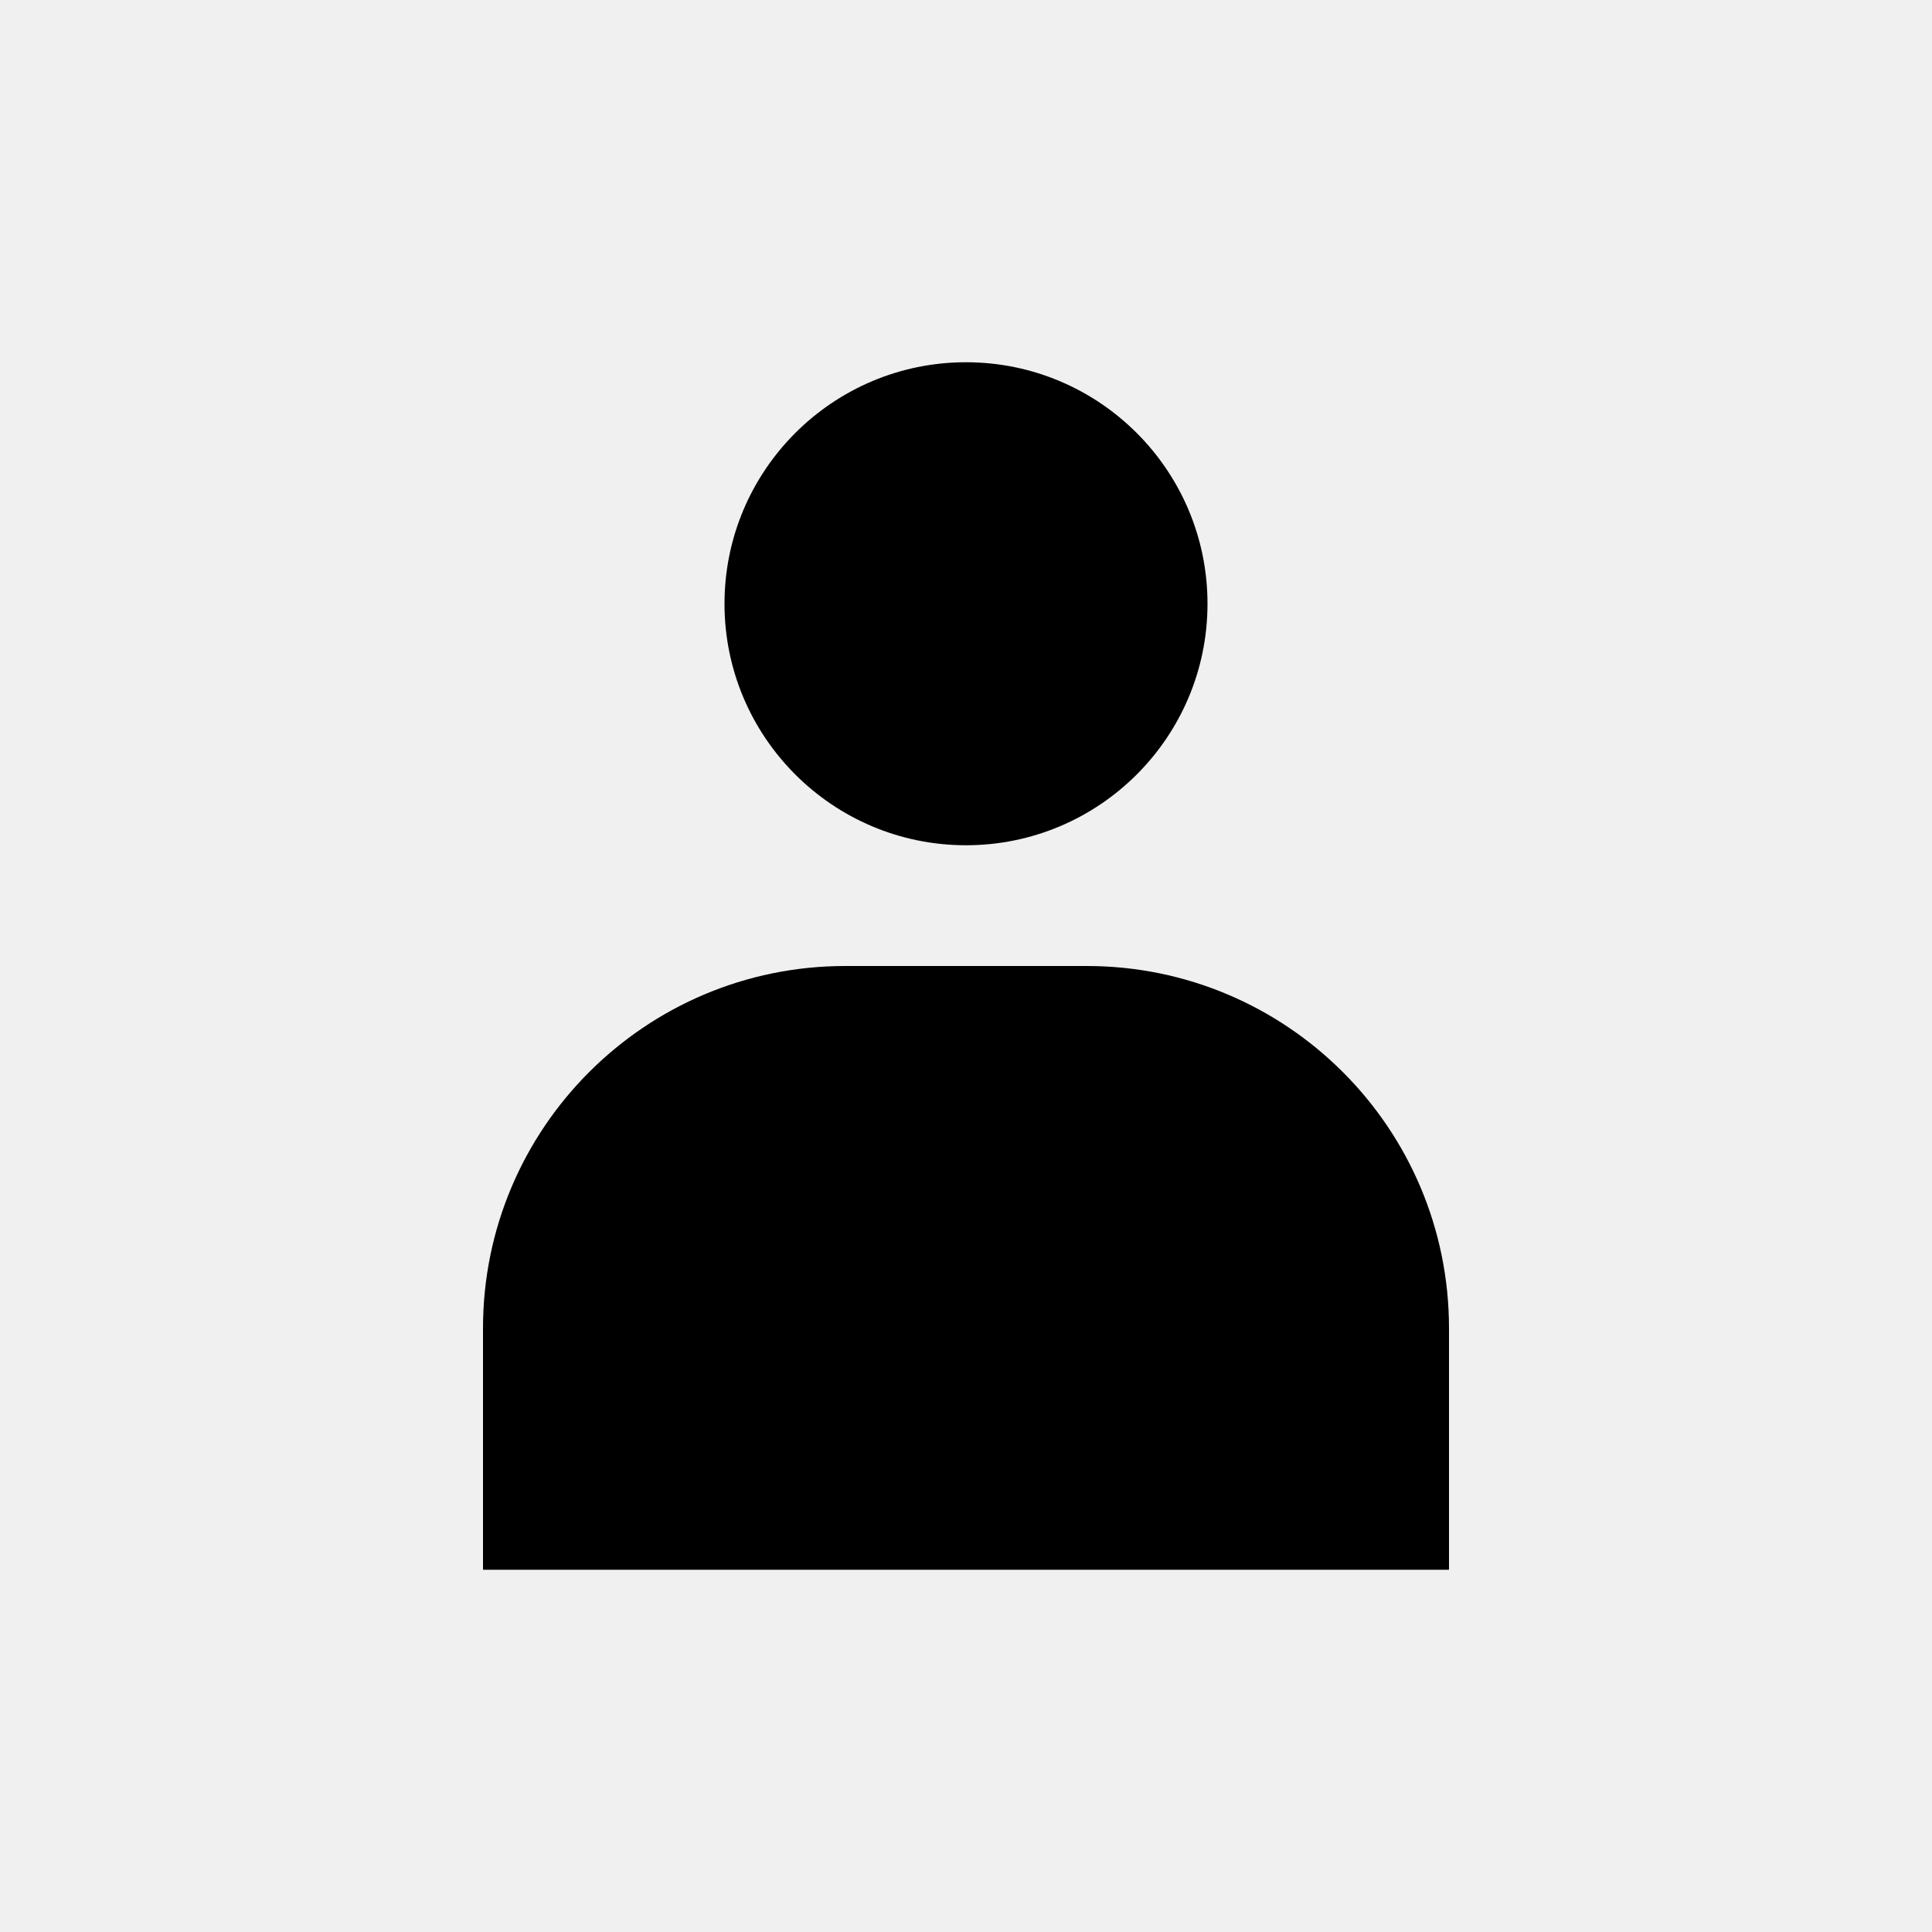
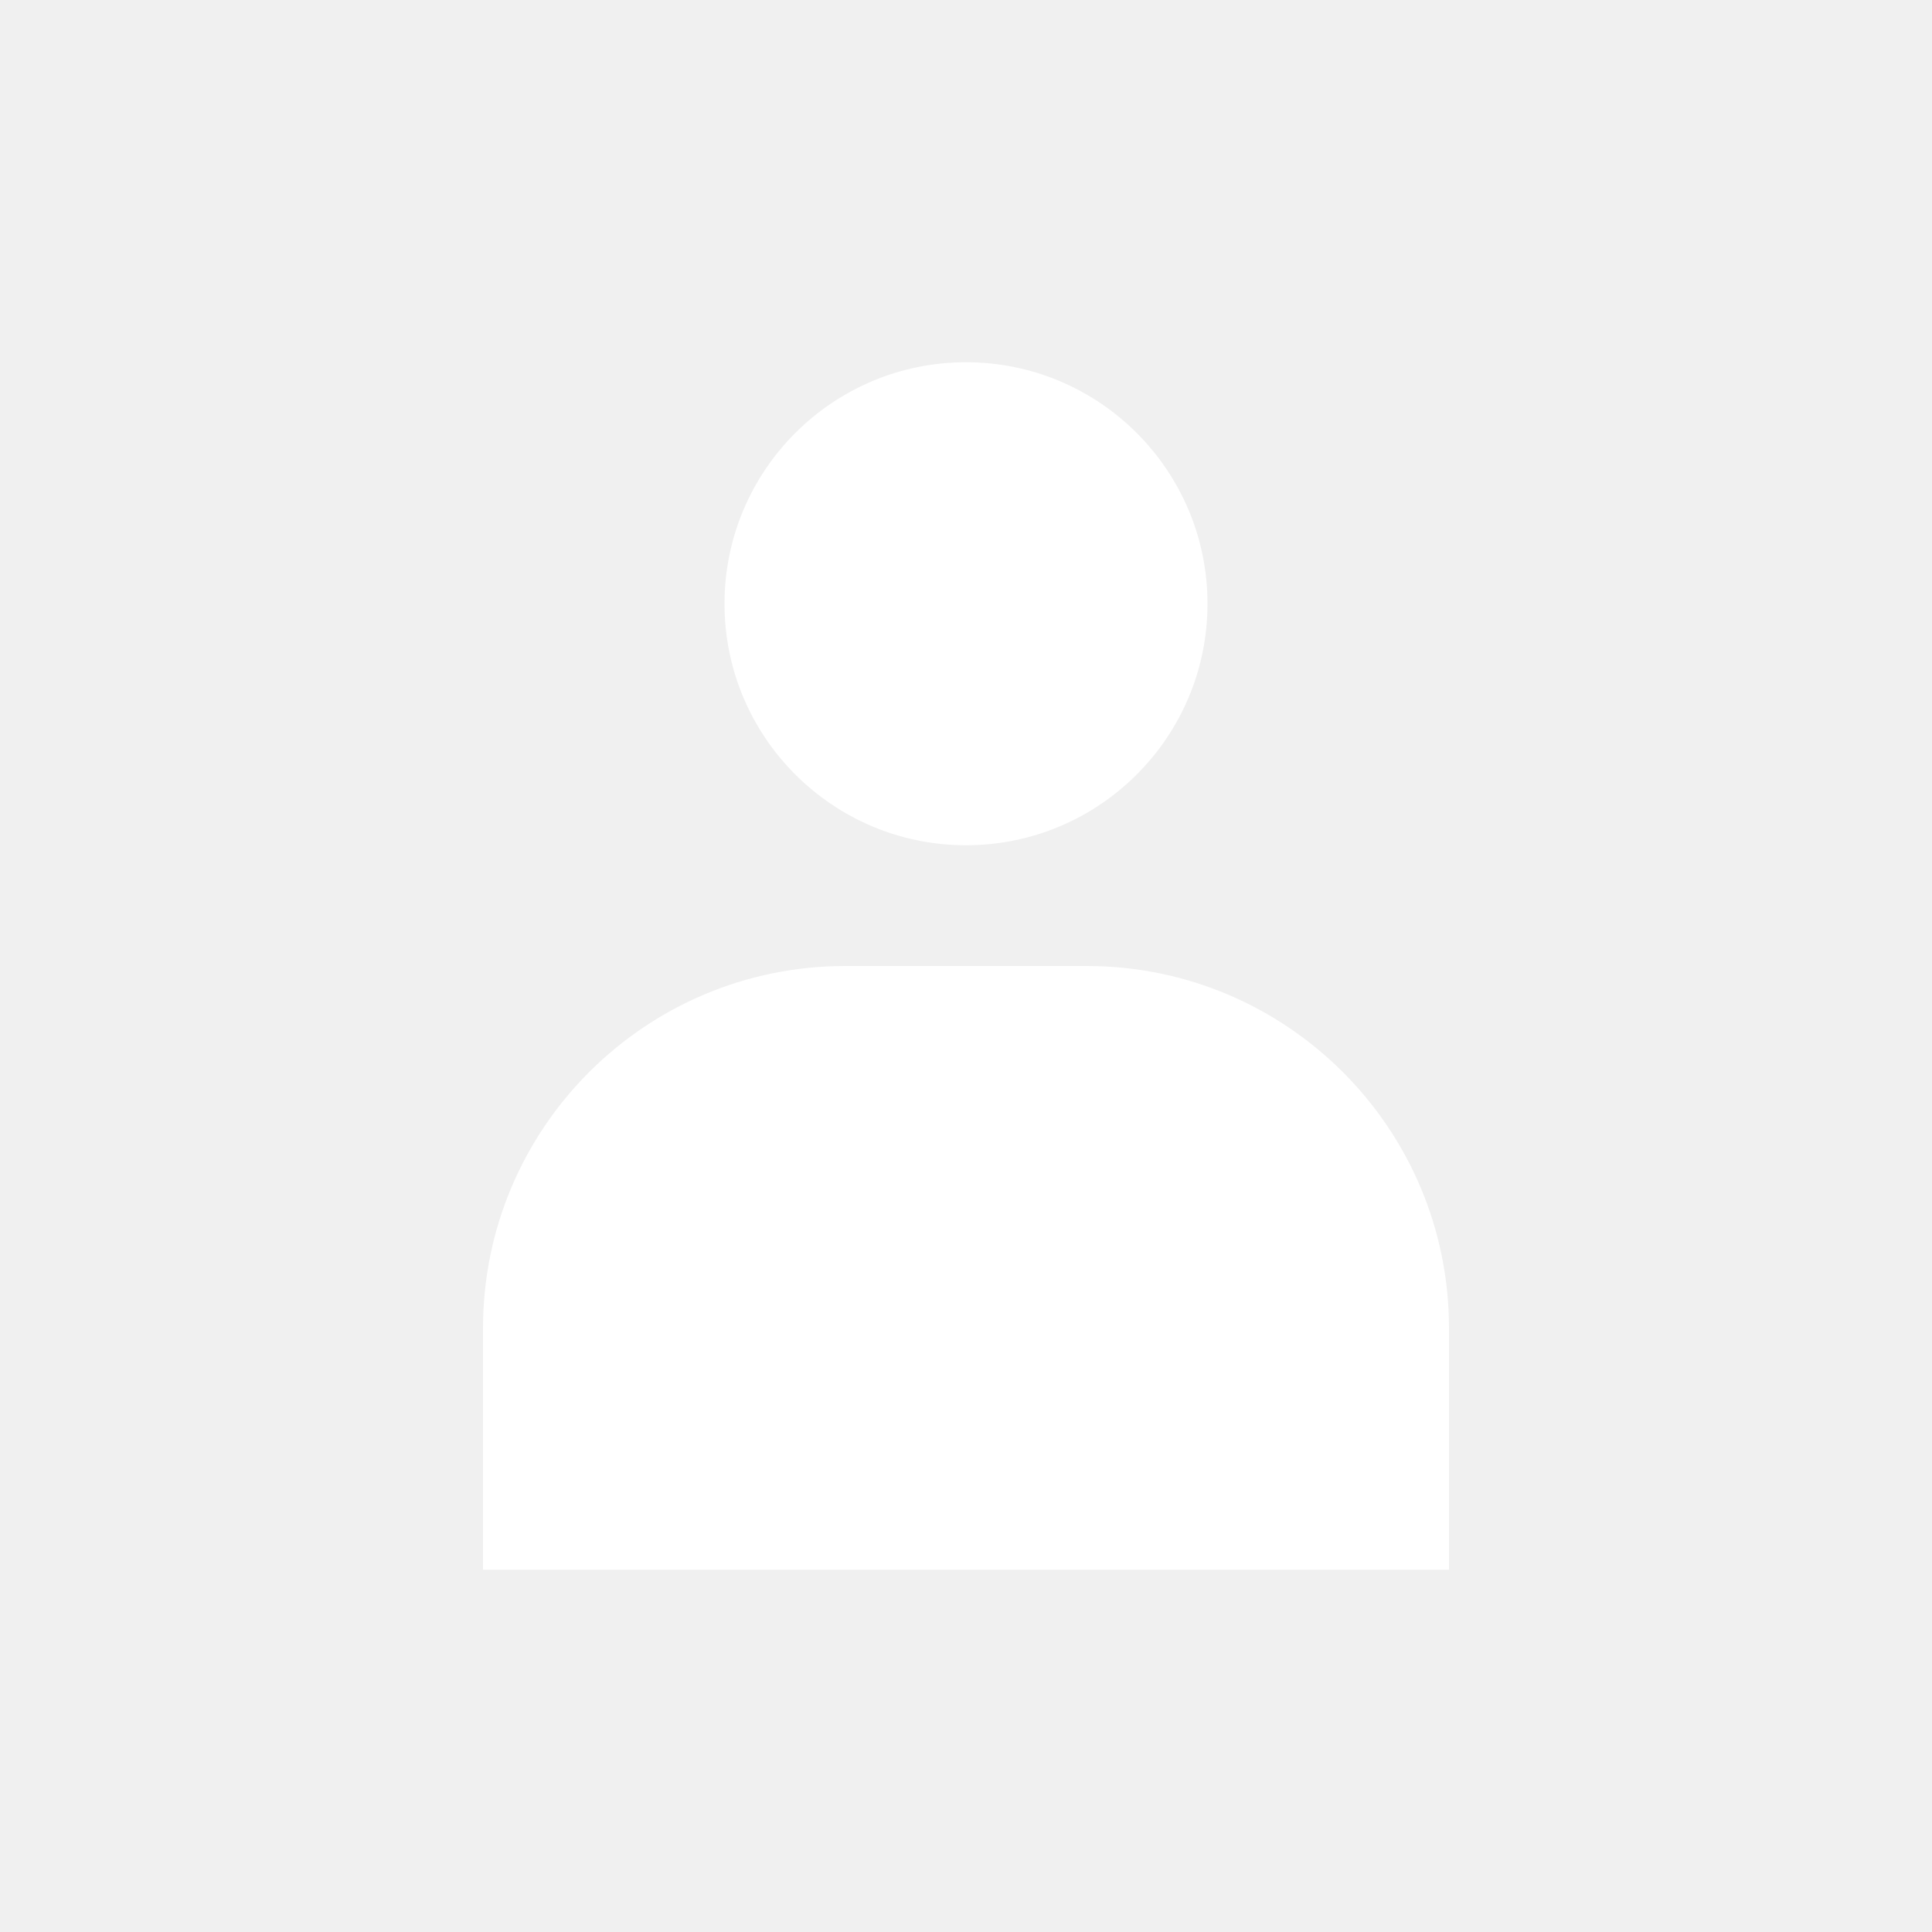
<svg xmlns="http://www.w3.org/2000/svg" version="1.1" id="Layer_1" x="0px" y="0px" width="16px" height="16px" viewBox="0 0 16 16" style="enable-background:new 0 0 16 16;" xml:space="preserve">
  <g>
-     <path style="fill:#000;" d="M8,7c1.104,0,2-0.896,2-2S9.104,3,8,3S6,3.896,6,5S6.896,7,8,7z M9,8H7c-1.656,0-3,1.343-3,3v2h8v-2   C12,9.343,10.656,8,9,8z" />
+     <path style="fill:#fff;" d="M8,7c1.104,0,2-0.896,2-2S9.104,3,8,3S6,3.896,6,5S6.896,7,8,7z M9,8H7c-1.656,0-3,1.343-3,3v2h8v-2   C12,9.343,10.656,8,9,8z" />
  </g>
</svg>
